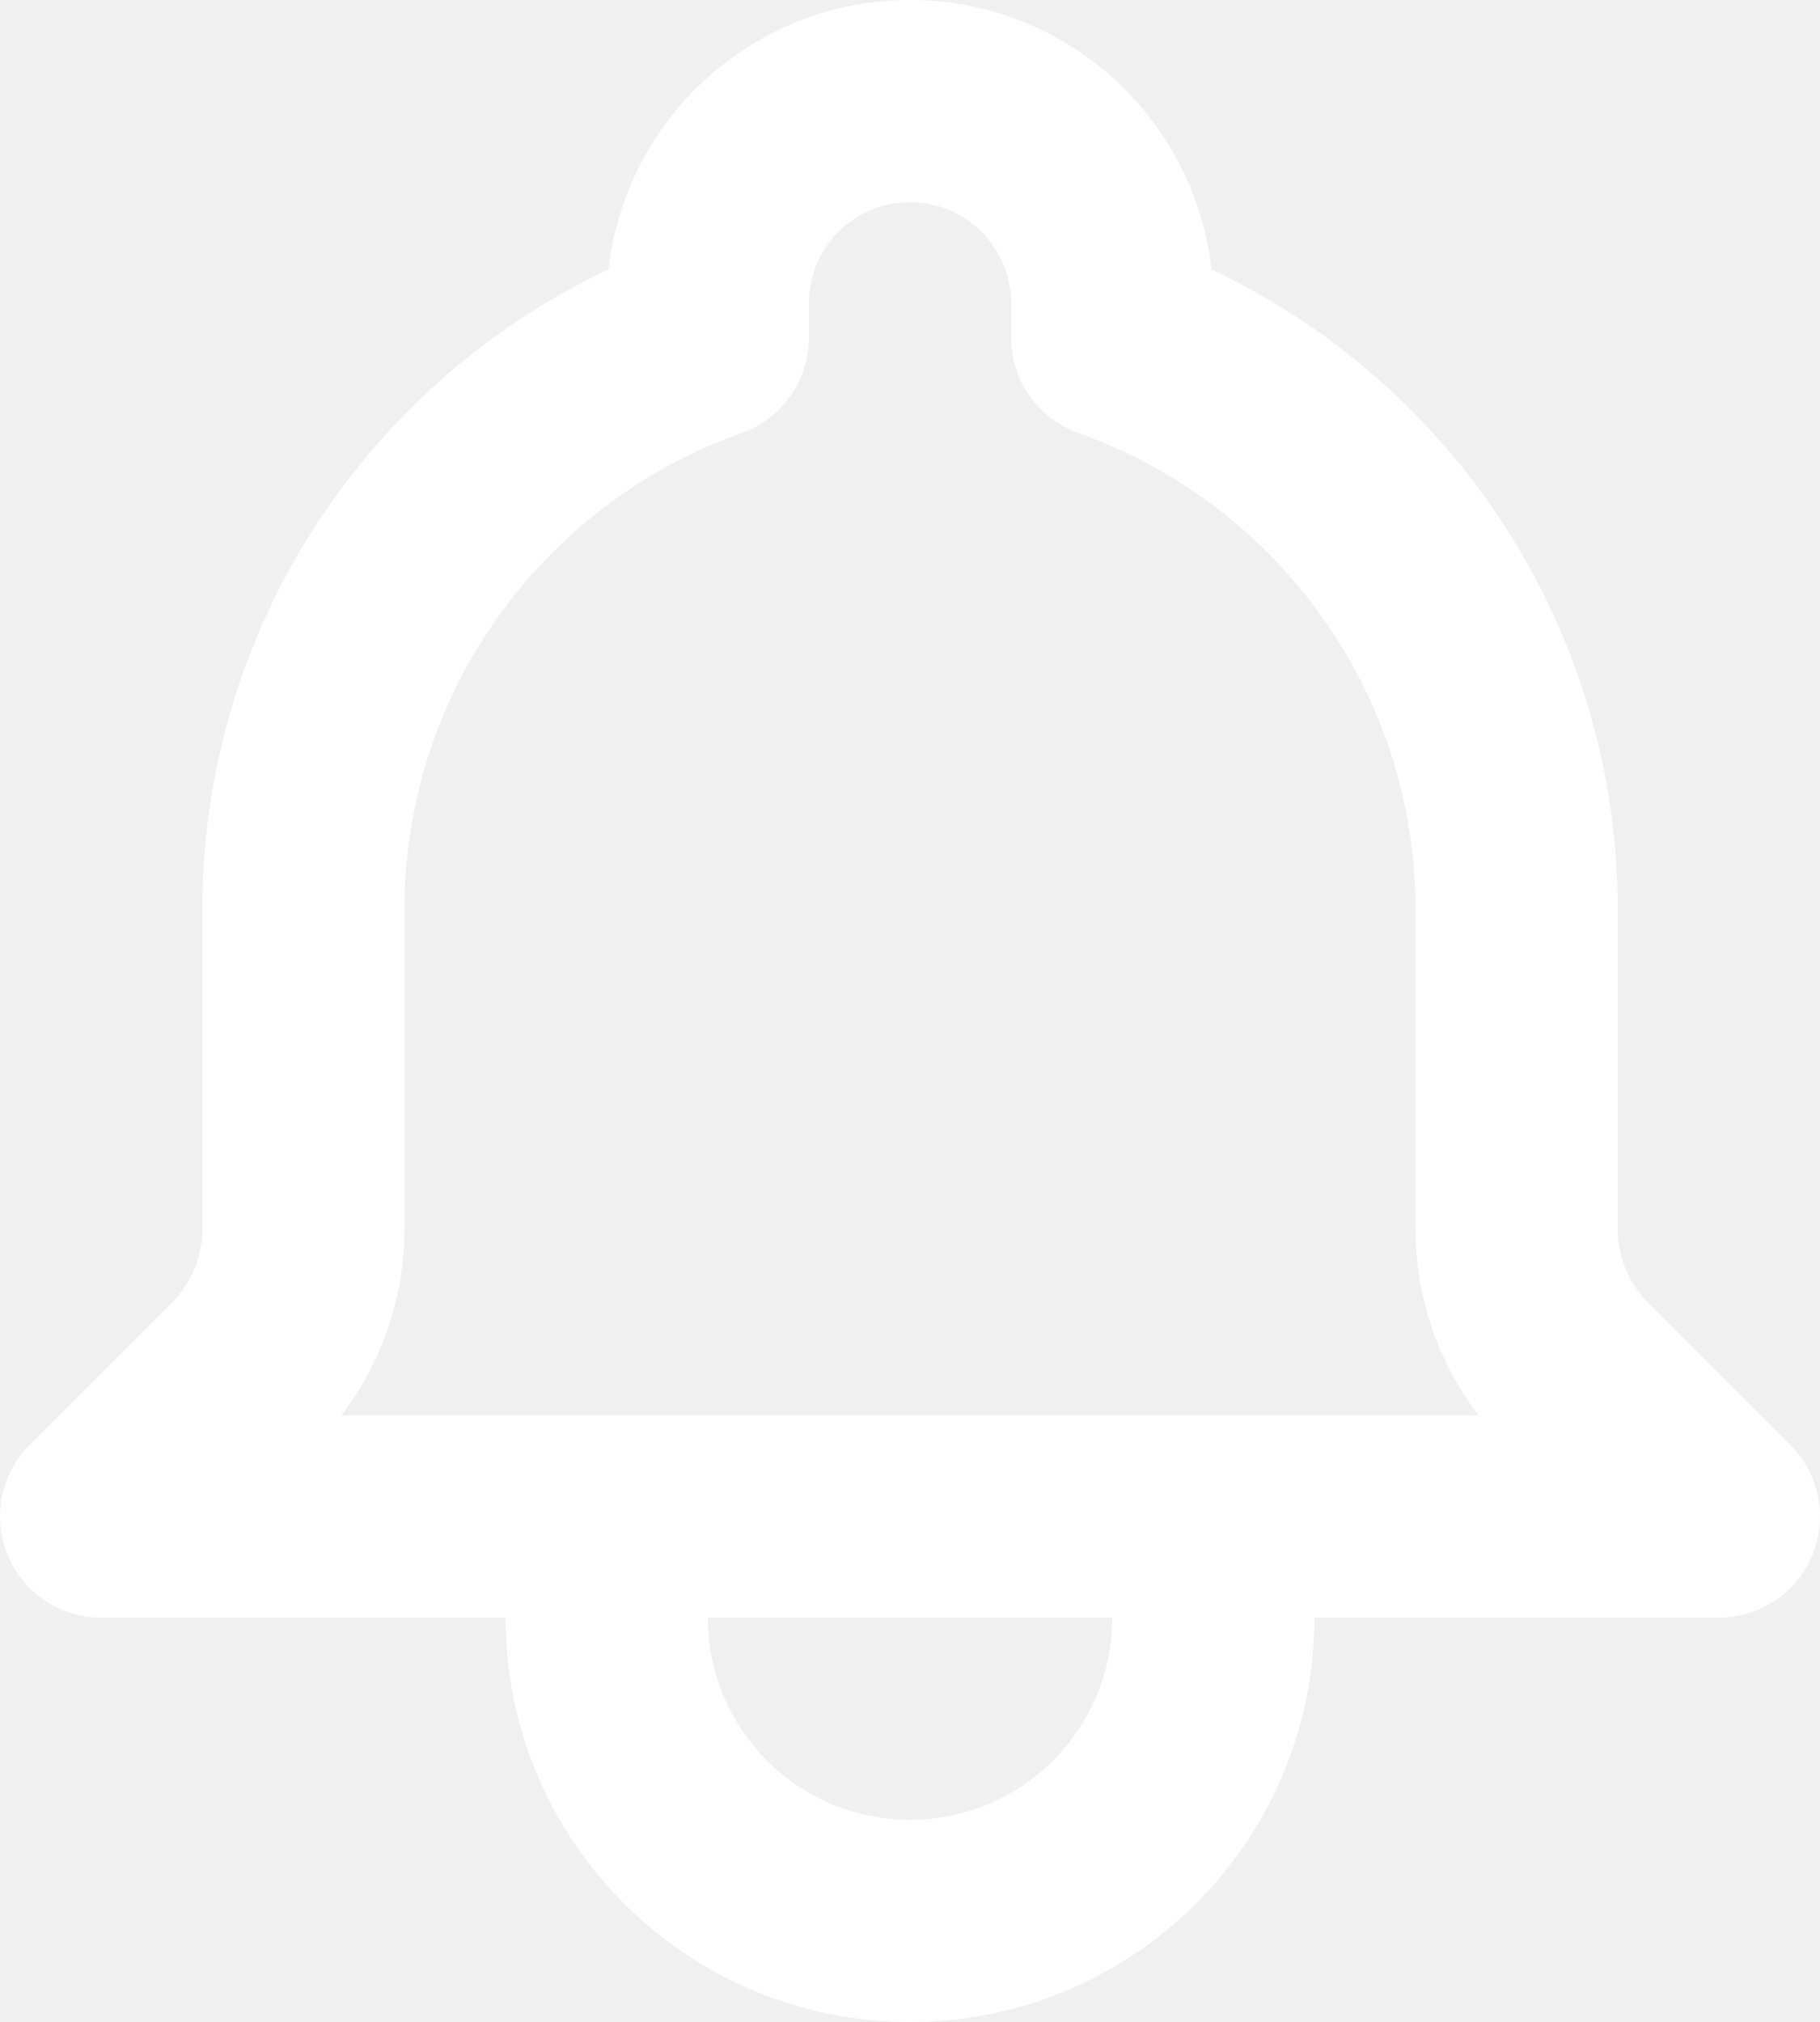
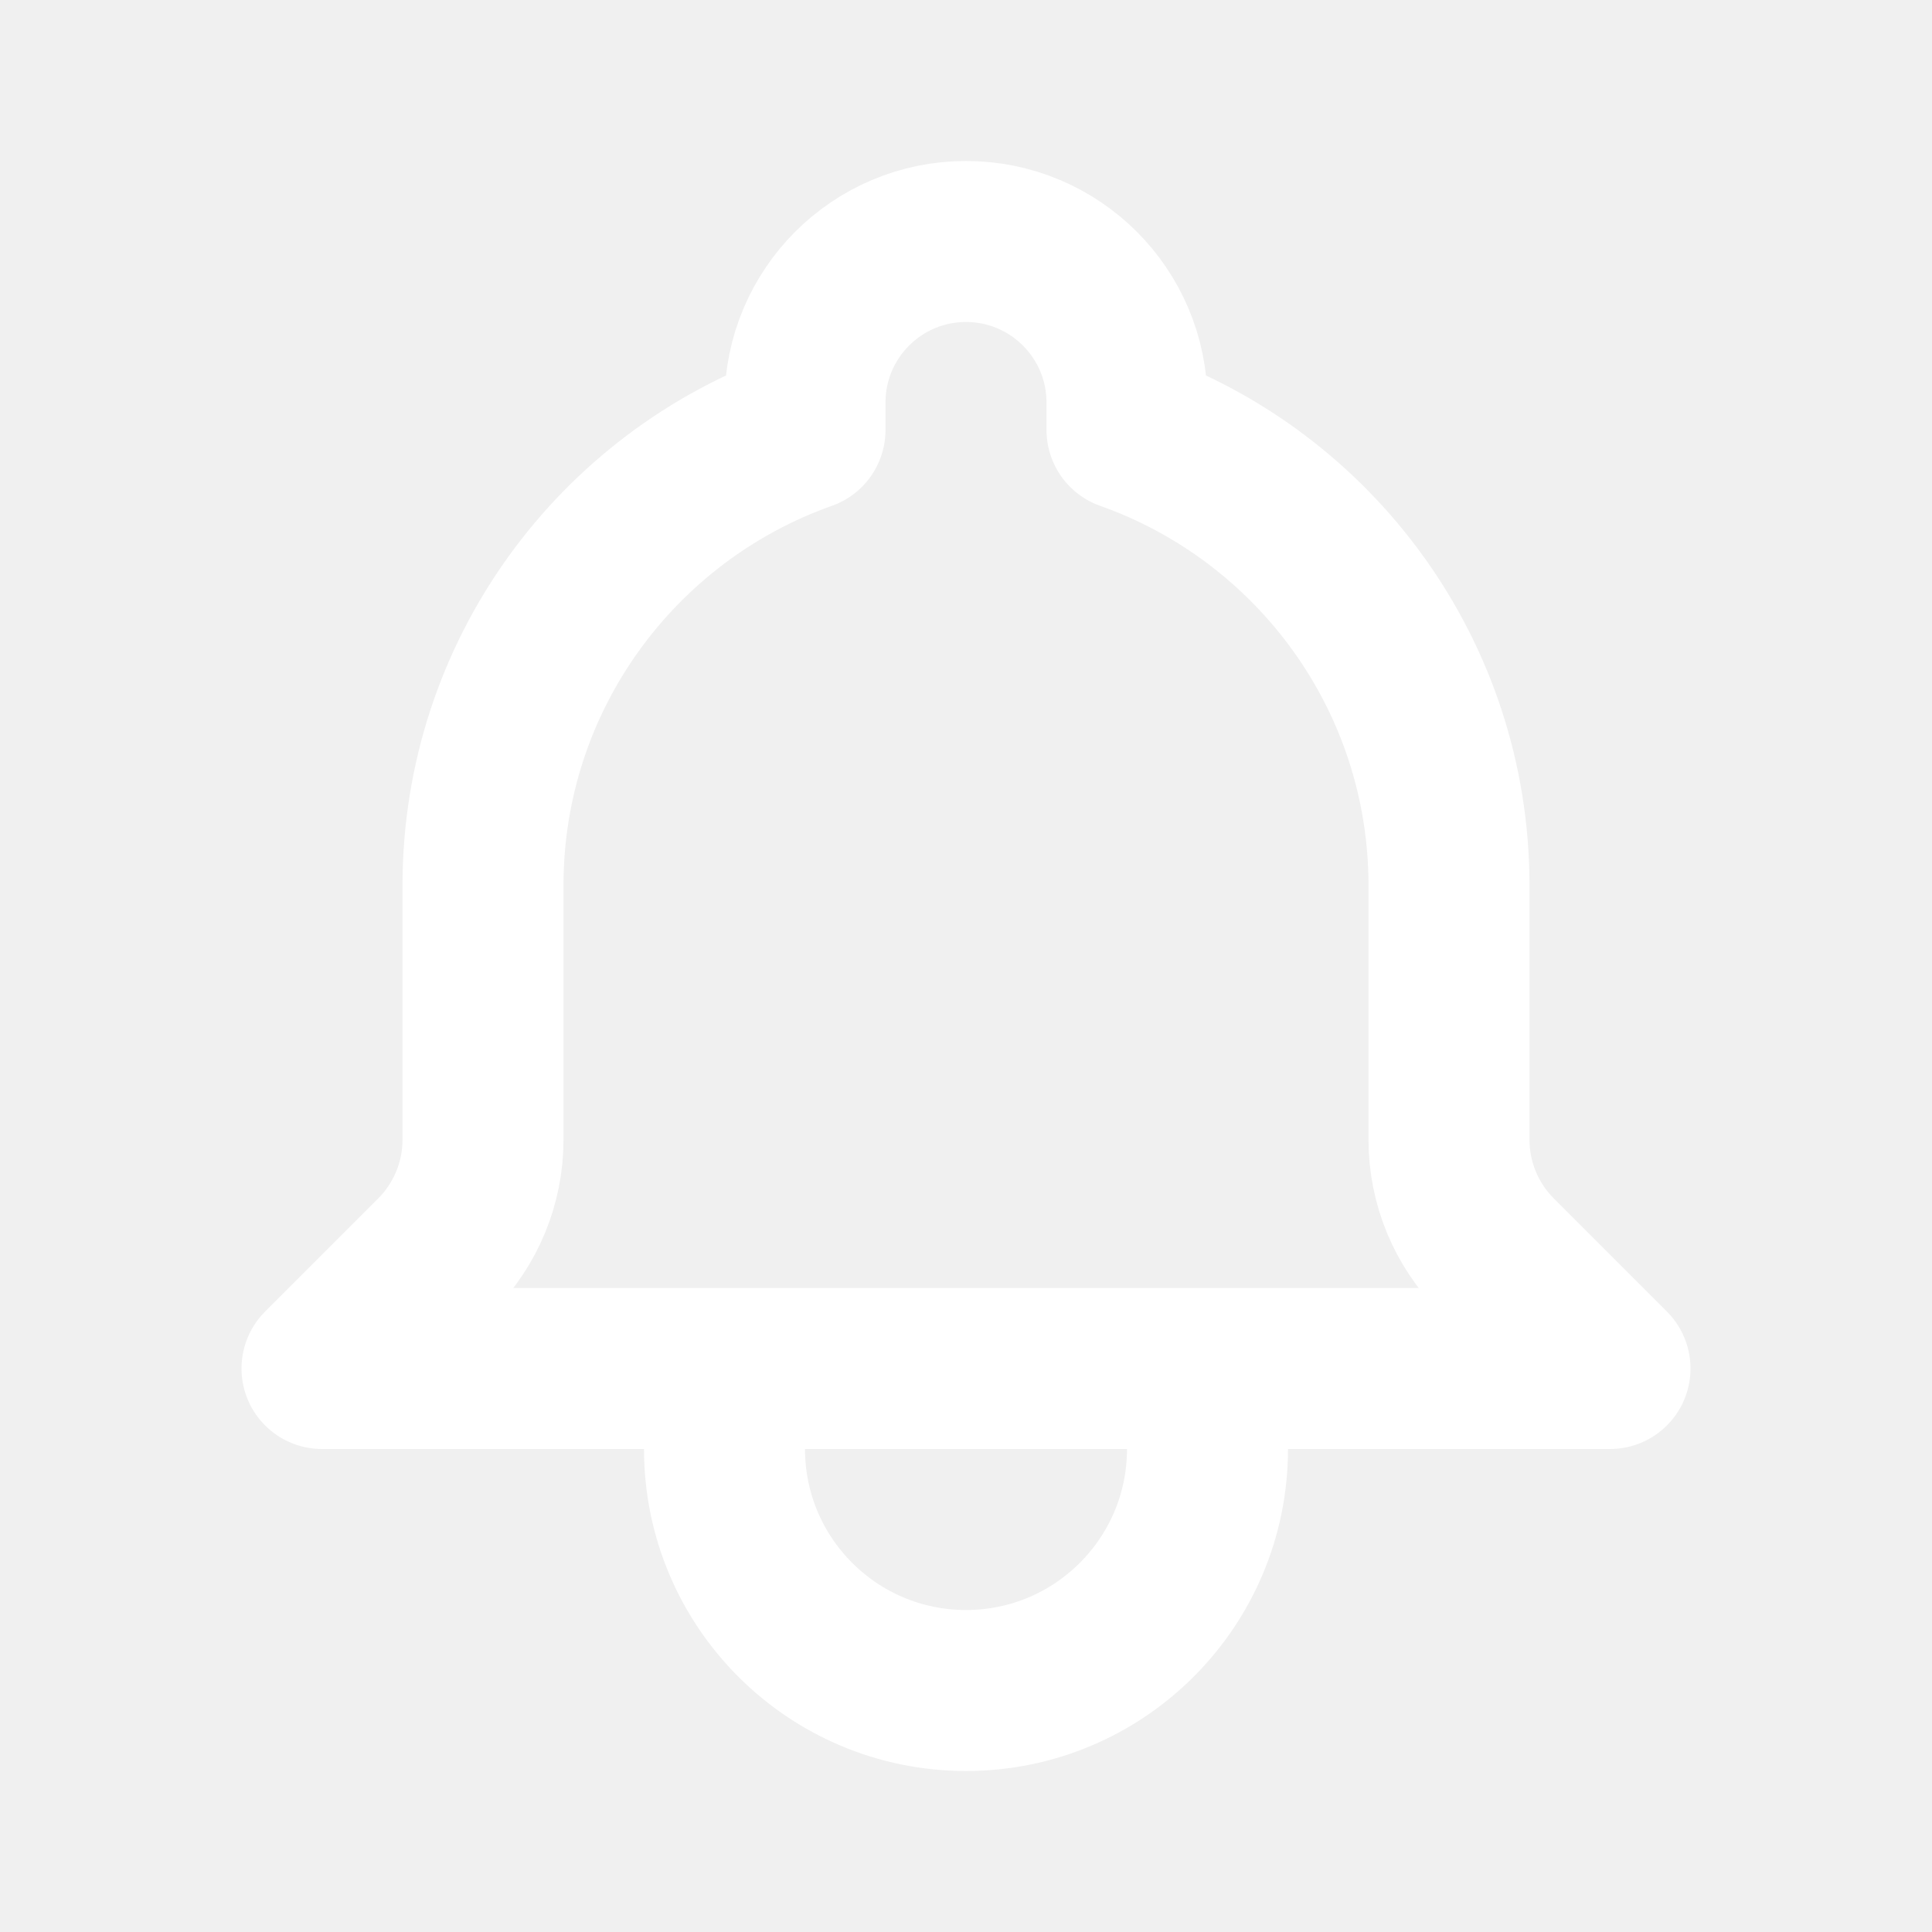
- <svg xmlns="http://www.w3.org/2000/svg" width="18" height="20" viewBox="0 0 18 20" fill="none">
-   <path d="M12 15H17L15.595 13.595C15.214 13.214 15 12.697 15 12.159V9C15 6.388 13.33 4.165 11 3.341V3C11 1.895 10.105 1 9 1C7.895 1 7 1.895 7 3V3.341C4.67 4.165 3 6.388 3 9V12.159C3 12.697 2.786 13.214 2.405 13.595L1 15H6M12 15V16C12 17.657 10.657 19 9 19C7.343 19 6 17.657 6 16V15M12 15H6" stroke="white" stroke-width="2" stroke-linecap="round" stroke-linejoin="round" />
+ <svg xmlns="http://www.w3.org/2000/svg" width="24" height="24" viewBox="0 0 24 24" fill="none">
+   <g id="Icon/Outline/bell">
+     <path id="Icon" d="M15 17H20L18.595 15.595C18.214 15.214 18 14.697 18 14.159V11C18 8.388 16.33 6.165 14 5.341V5C14 3.895 13.105 3 12 3C10.895 3 10 3.895 10 5V5.341C7.67 6.165 6 8.388 6 11V14.159C6 14.697 5.786 15.214 5.405 15.595L4 17H9M15 17V18C15 19.657 13.657 21 12 21C10.343 21 9 19.657 9 18V17M15 17H9" stroke="white" stroke-width="2" stroke-linecap="round" stroke-linejoin="round" />
+   </g>
</svg>
